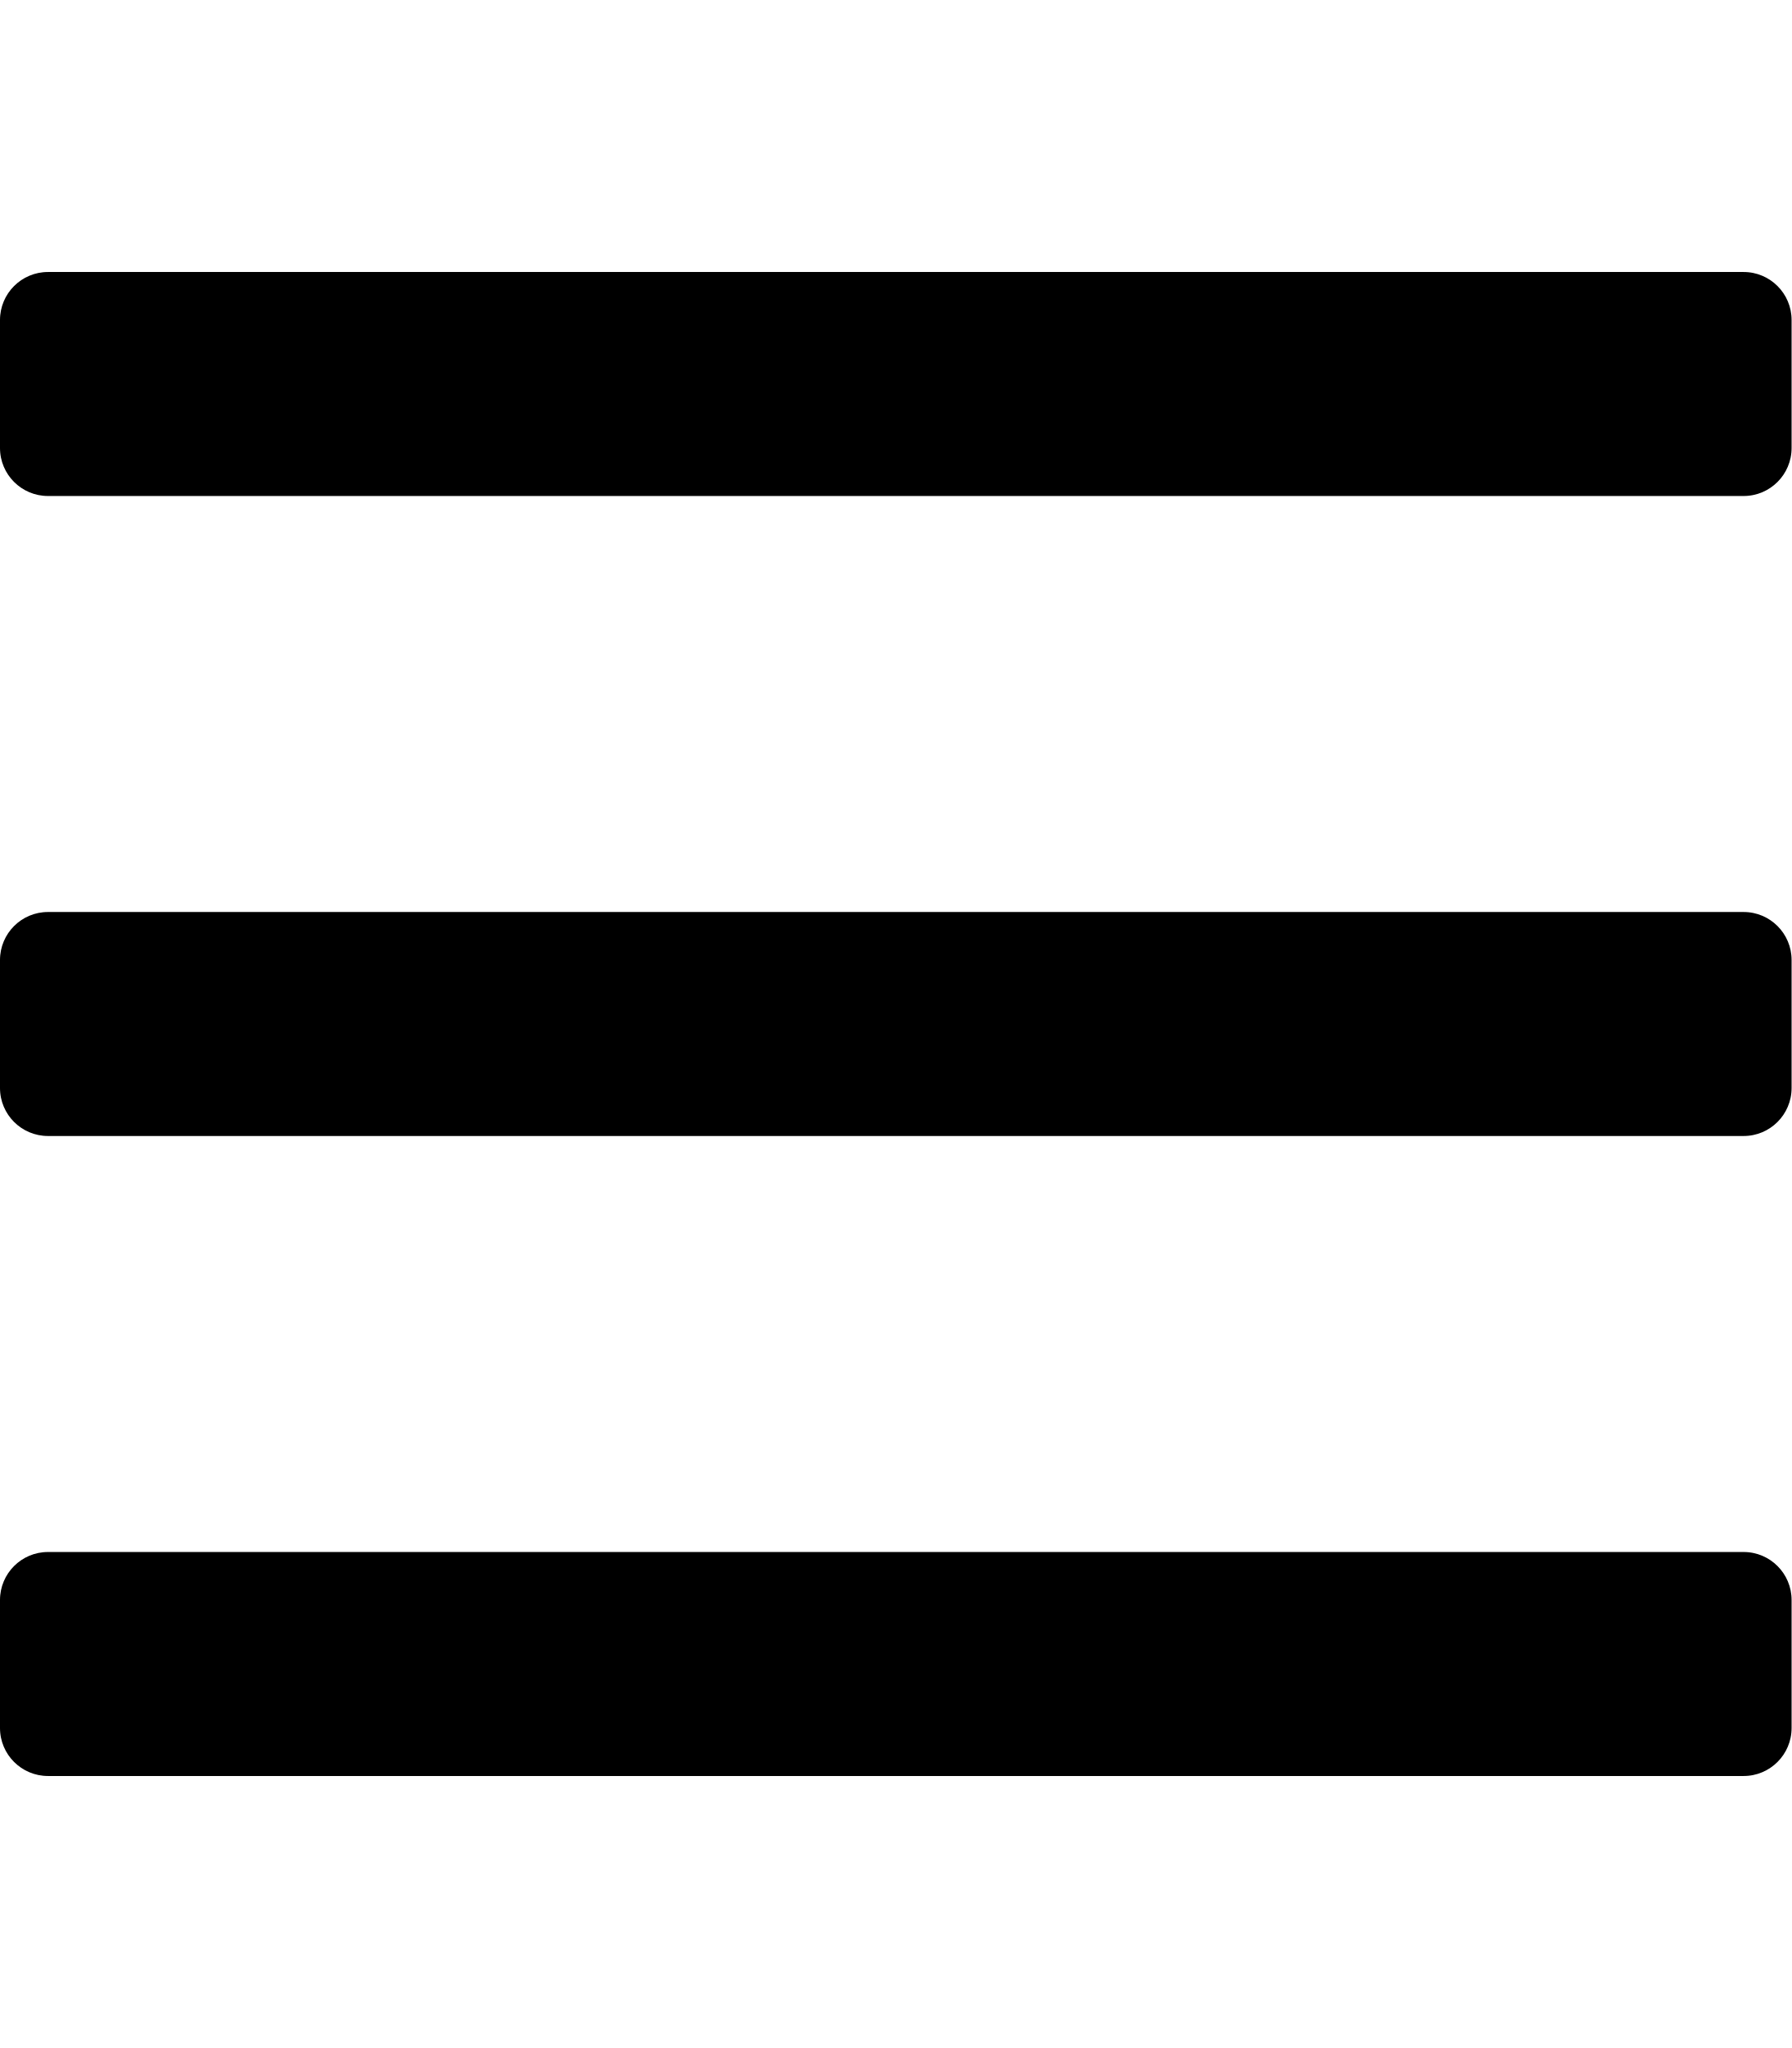
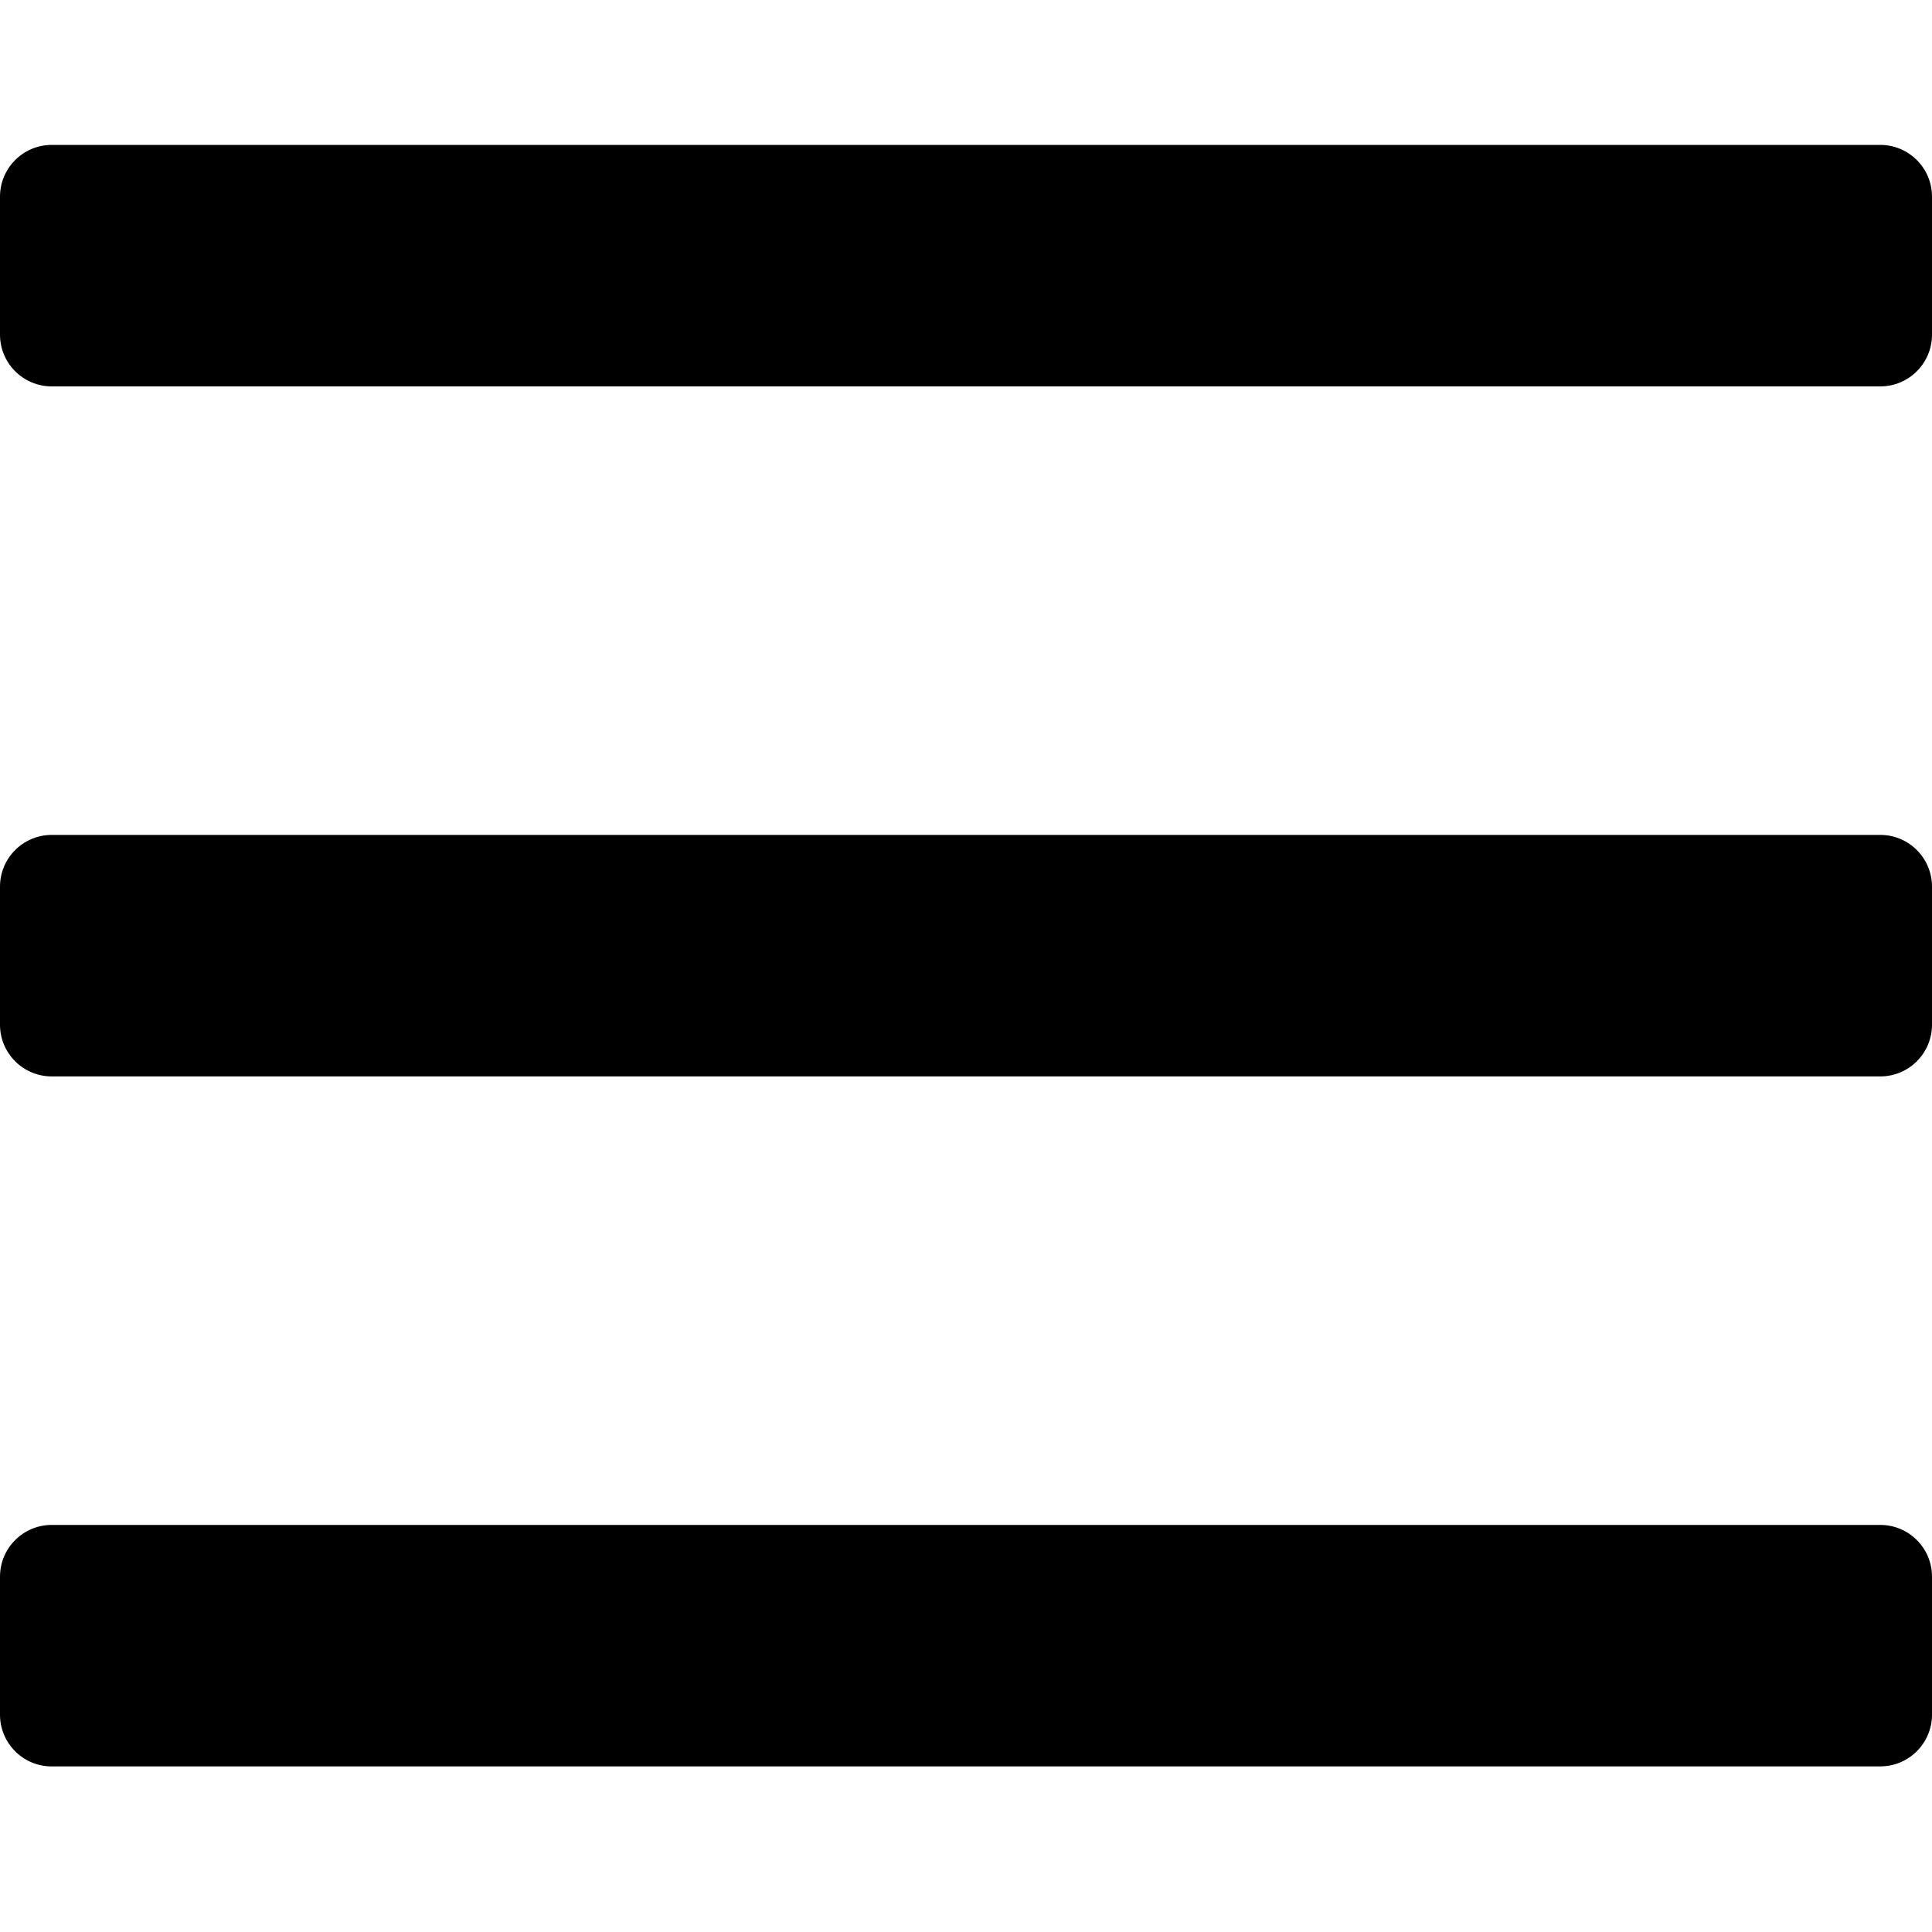
- <svg xmlns="http://www.w3.org/2000/svg" aria-hidden="true" focusable="false" data-prefix="far" data-icon="bars" class="svg-inline--fa fa-bars fa-w-14" role="img" viewBox="0 0 448 512">
-   <path d="M436 124H12c-6.627 0-12-5.373-12-12V80c0-6.627 5.373-12 12-12h424c6.627 0 12 5.373 12 12v32c0 6.627-5.373 12-12 12zm0 160H12c-6.627 0-12-5.373-12-12v-32c0-6.627 5.373-12 12-12h424c6.627 0 12 5.373 12 12v32c0 6.627-5.373 12-12 12zm0 160H12c-6.627 0-12-5.373-12-12v-32c0-6.627 5.373-12 12-12h424c6.627 0 12 5.373 12 12v32c0 6.627-5.373 12-12 12z" />
+ <svg xmlns="http://www.w3.org/2000/svg" width="40" height="40" viewBox="0 0 40 40">
+   <defs>
+     <style>.a{fill:none;}</style>
+   </defs>
+   <g transform="translate(-1108 -231)">
+     <rect class="a" width="40" height="40" transform="translate(1108 231)" />
+     <path d="M38.929,73H1.071A1.071,1.071,0,0,1,0,71.929V69.071A1.072,1.072,0,0,1,1.071,68H38.929A1.072,1.072,0,0,1,40,69.071v2.857A1.071,1.071,0,0,1,38.929,73Zm0,14.286H1.071A1.071,1.071,0,0,1,0,86.214V83.357a1.071,1.071,0,0,1,1.071-1.071H38.929A1.071,1.071,0,0,1,40,83.357v2.857A1.071,1.071,0,0,1,38.929,87.286Zm0,14.286H1.071A1.071,1.071,0,0,1,0,100.5V97.643a1.071,1.071,0,0,1,1.071-1.071H38.929A1.071,1.071,0,0,1,40,97.643V100.5A1.071,1.071,0,0,1,38.929,101.571Z" transform="translate(1108 166)" />
+   </g>
</svg>
